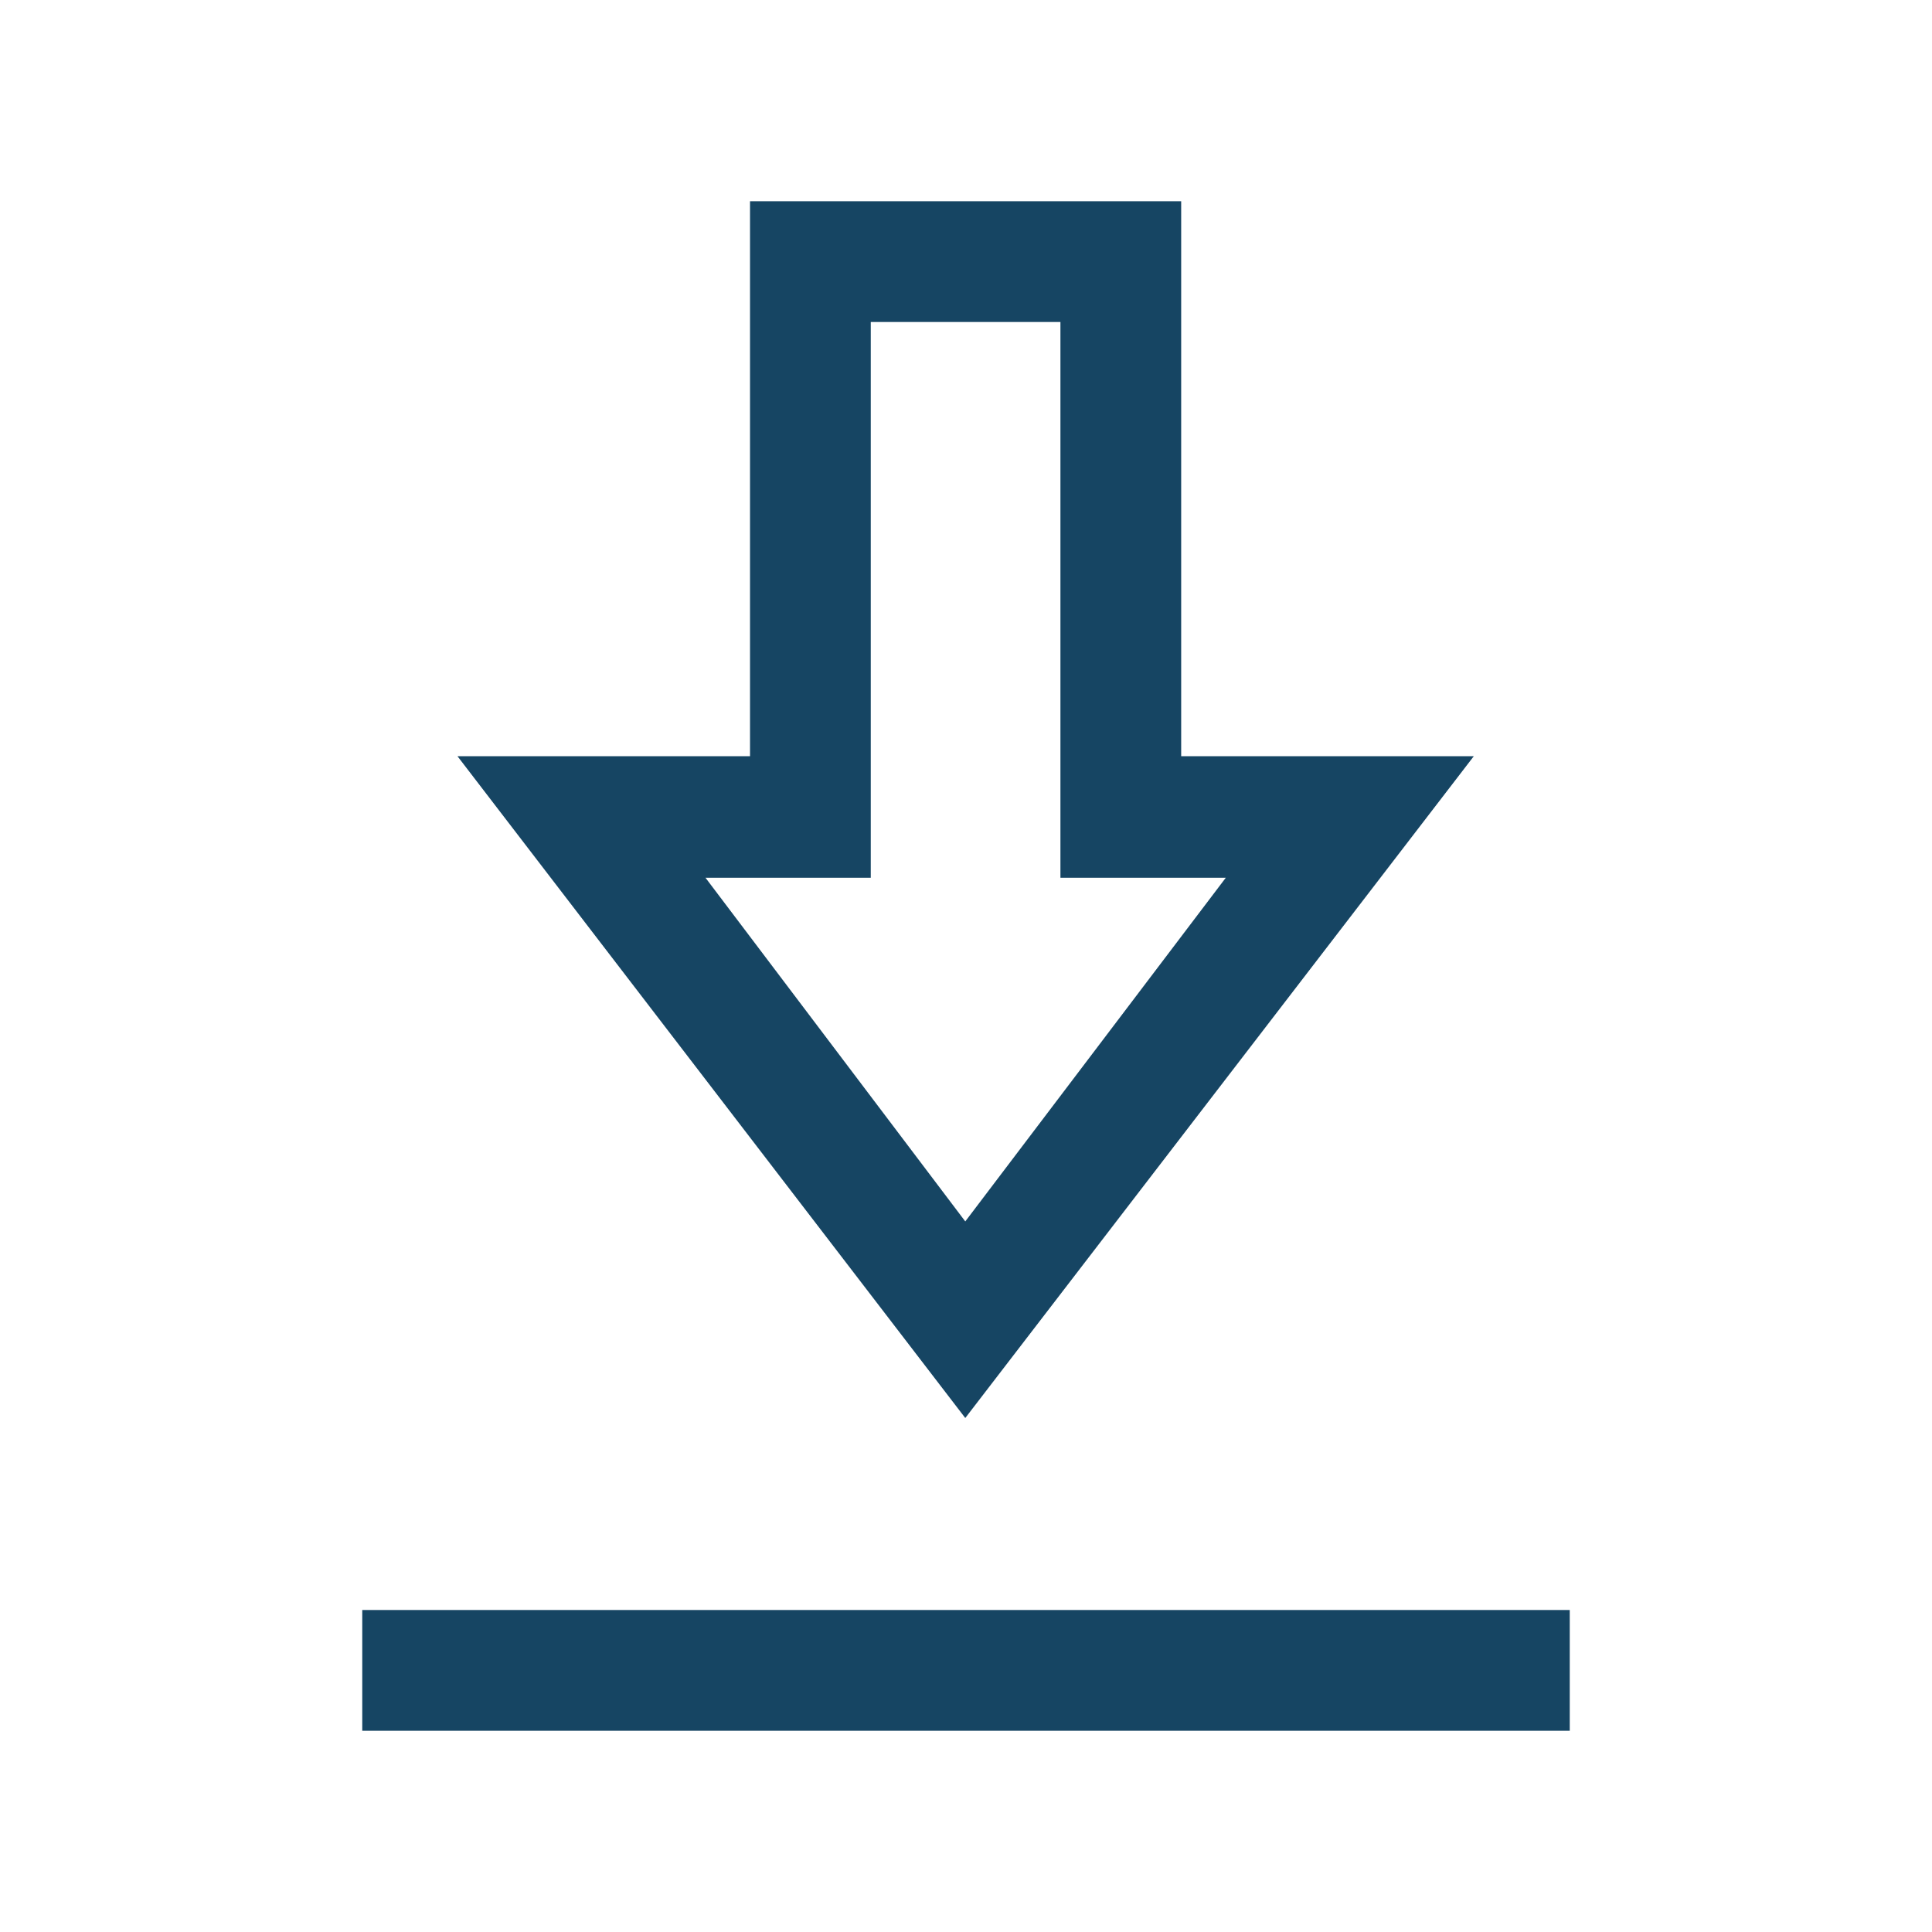
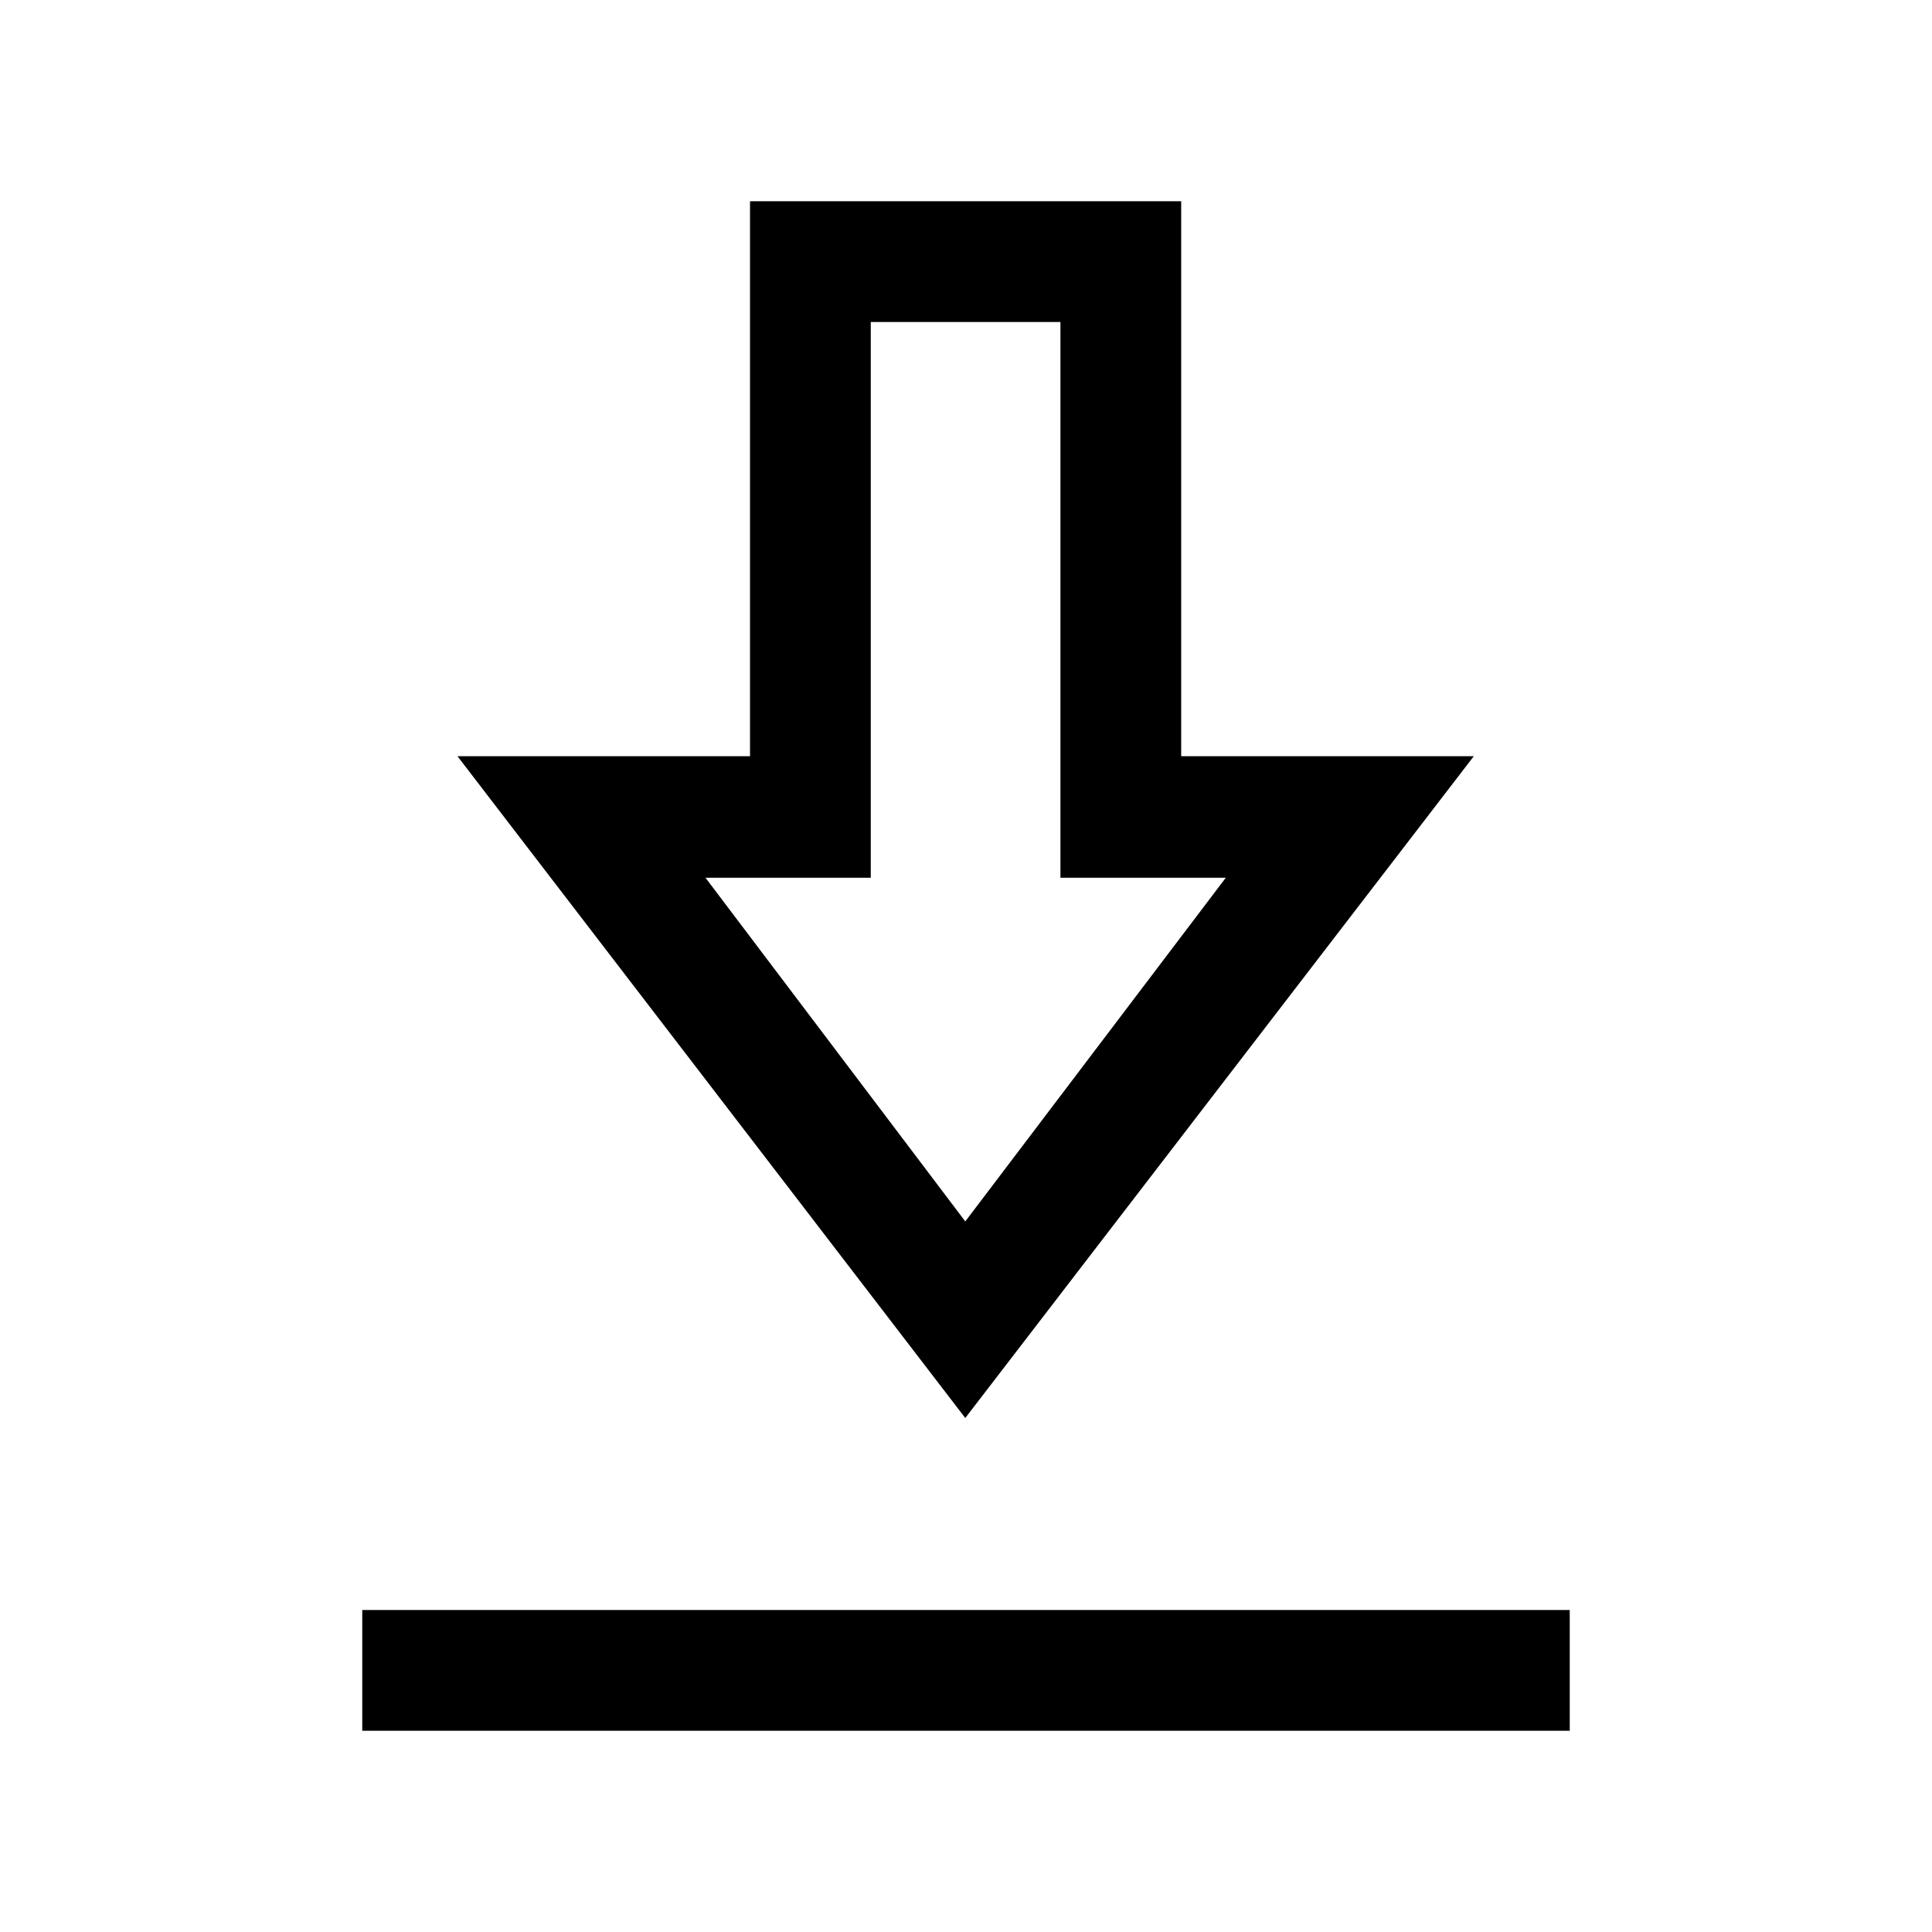
<svg xmlns="http://www.w3.org/2000/svg" width="24" height="24" viewBox="0 0 24 24" fill="none">
  <mask id="mask0_1793_6629" style="mask-type:alpha" maskUnits="userSpaceOnUse" x="0" y="0" width="24" height="24">
    <rect width="24" height="24" fill="#D9D9D9" />
  </mask>
  <g mask="url(#mask0_1793_6629)">
-     <path d="M4.5 21.5V20H19.5V21.5H4.5ZM11.991 17.615L5.683 9.394H9.317V2.5H14.673V9.394H18.308L11.991 17.615ZM11.991 15.173L15.227 10.904H13.173V4H10.817V10.904H8.764L11.991 15.173Z" fill="#164563" />
+     <path d="M4.5 21.5V20H19.5V21.5H4.5ZM11.991 17.615L5.683 9.394H9.317V2.5H14.673V9.394H18.308L11.991 17.615ZM11.991 15.173L15.227 10.904H13.173V4H10.817V10.904H8.764L11.991 15.173Z" fill="currentColor" />
  </g>
</svg>
